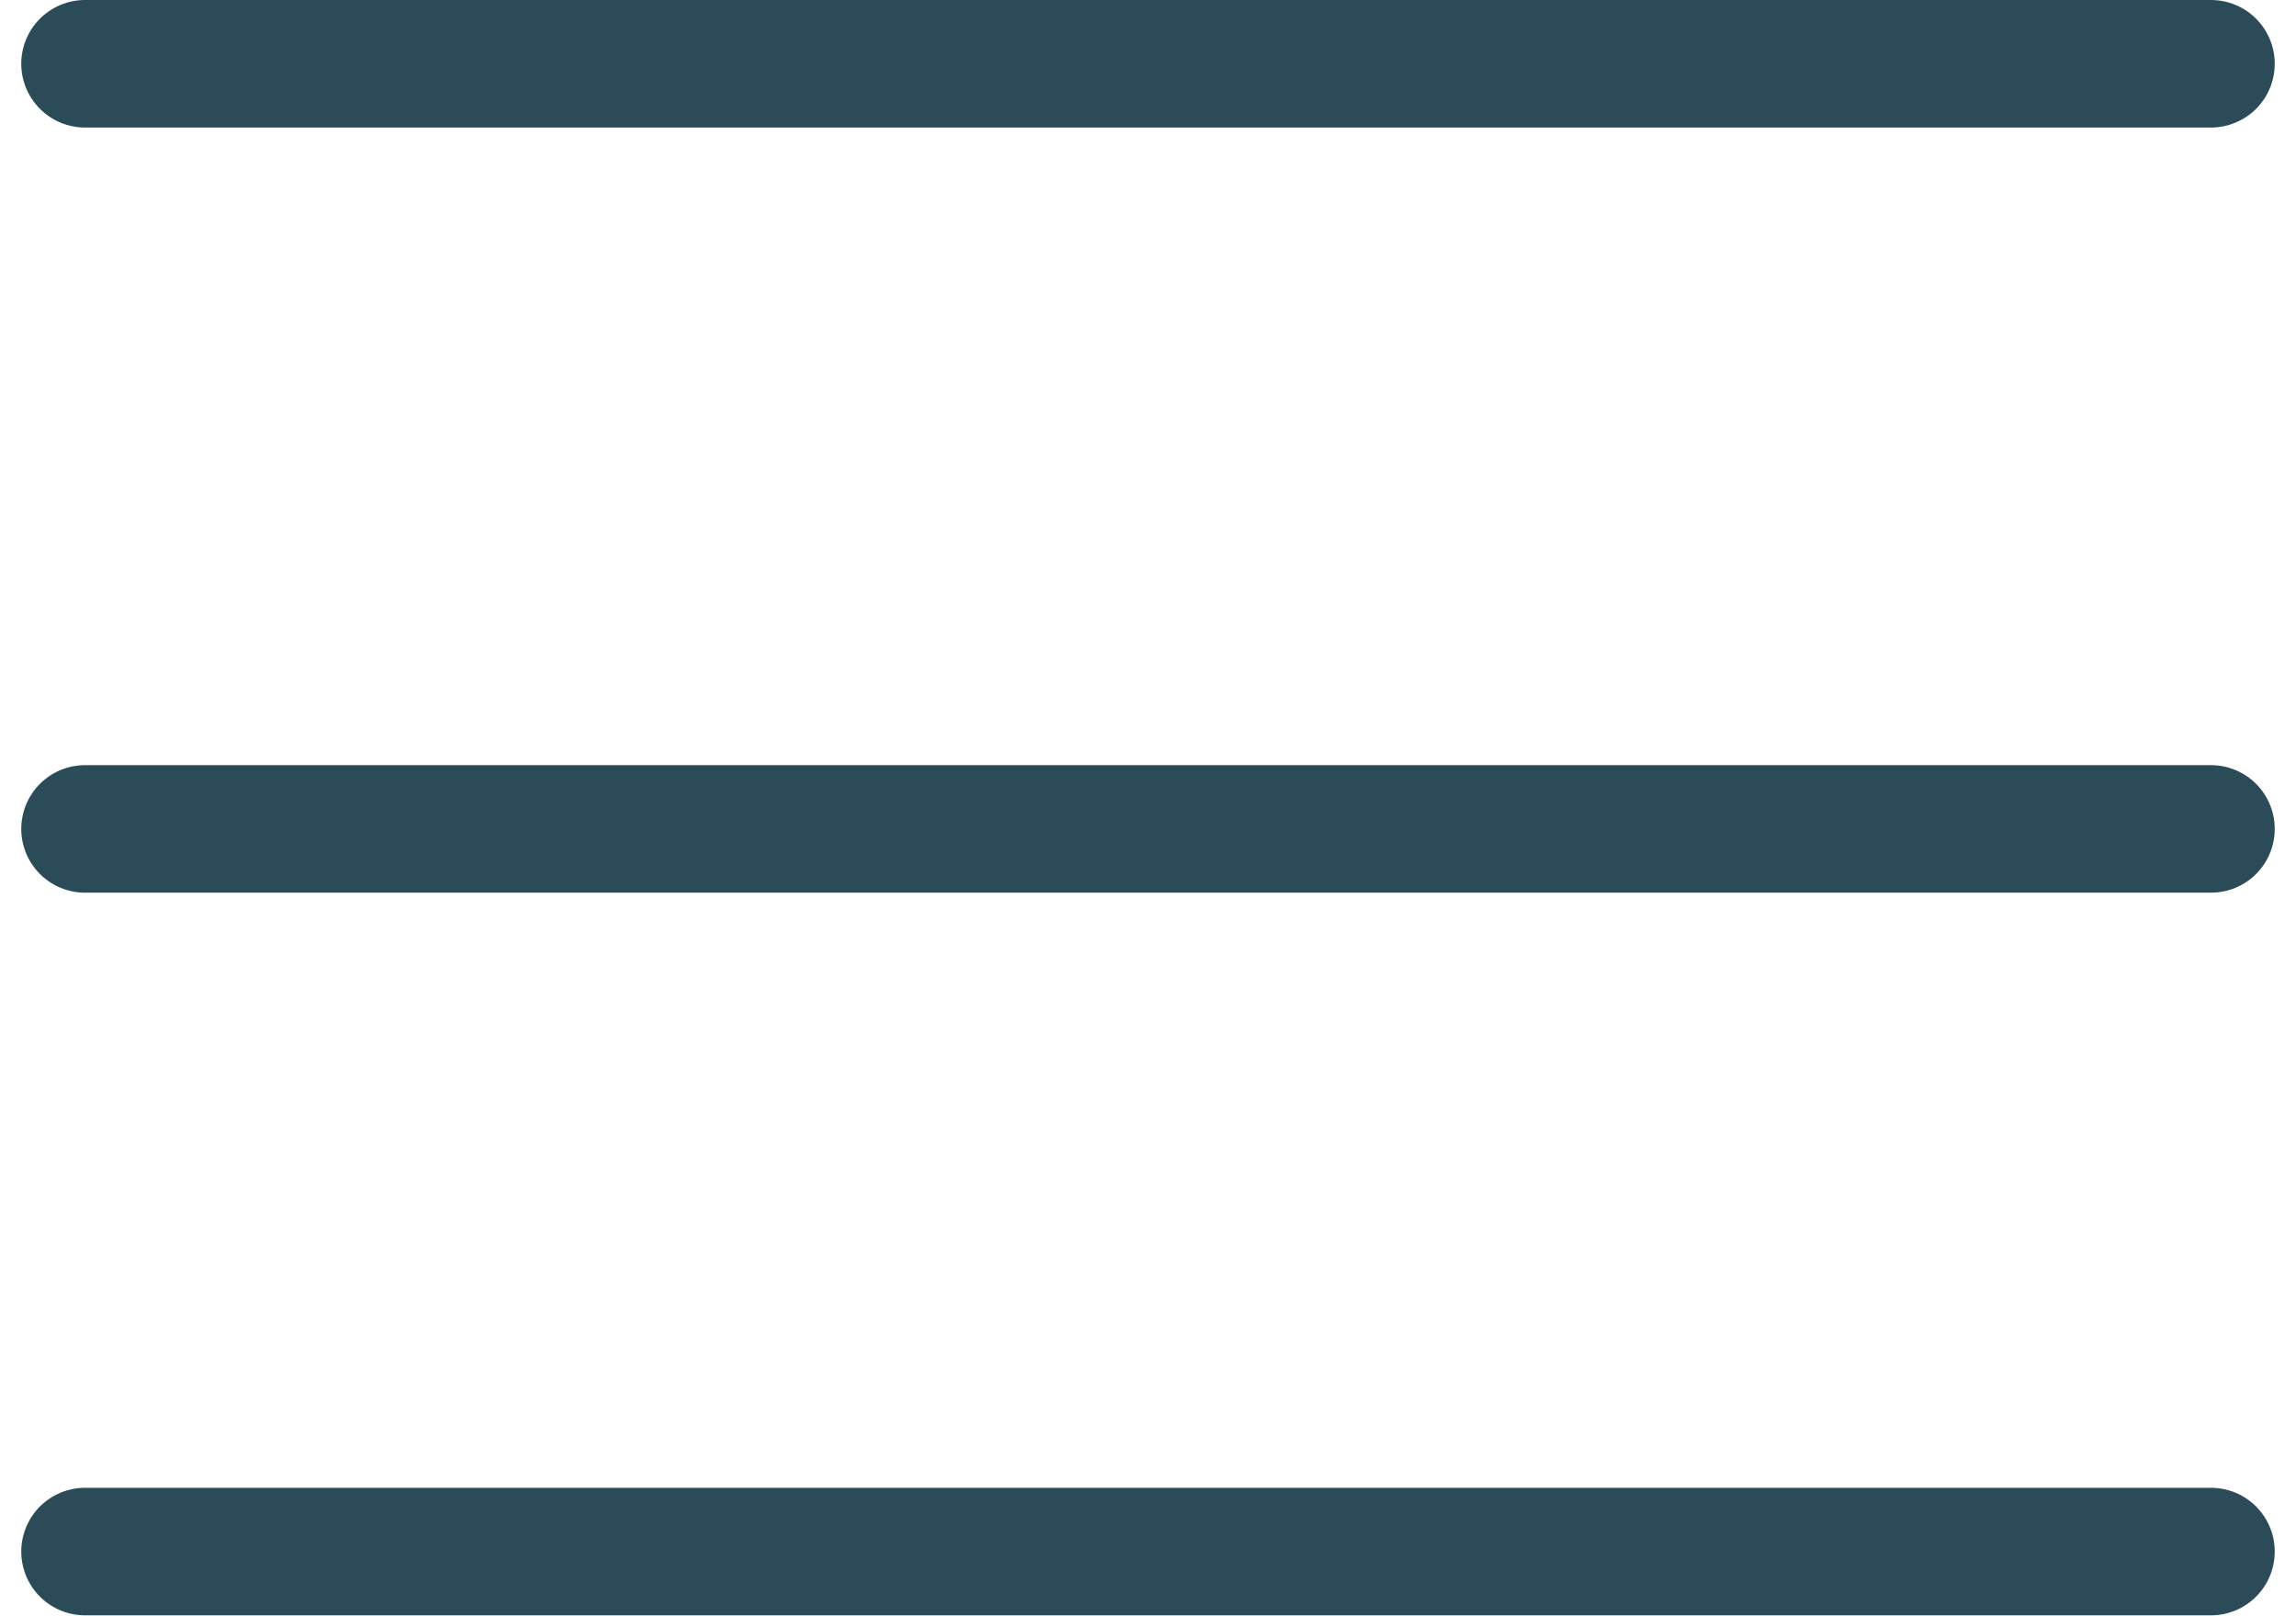
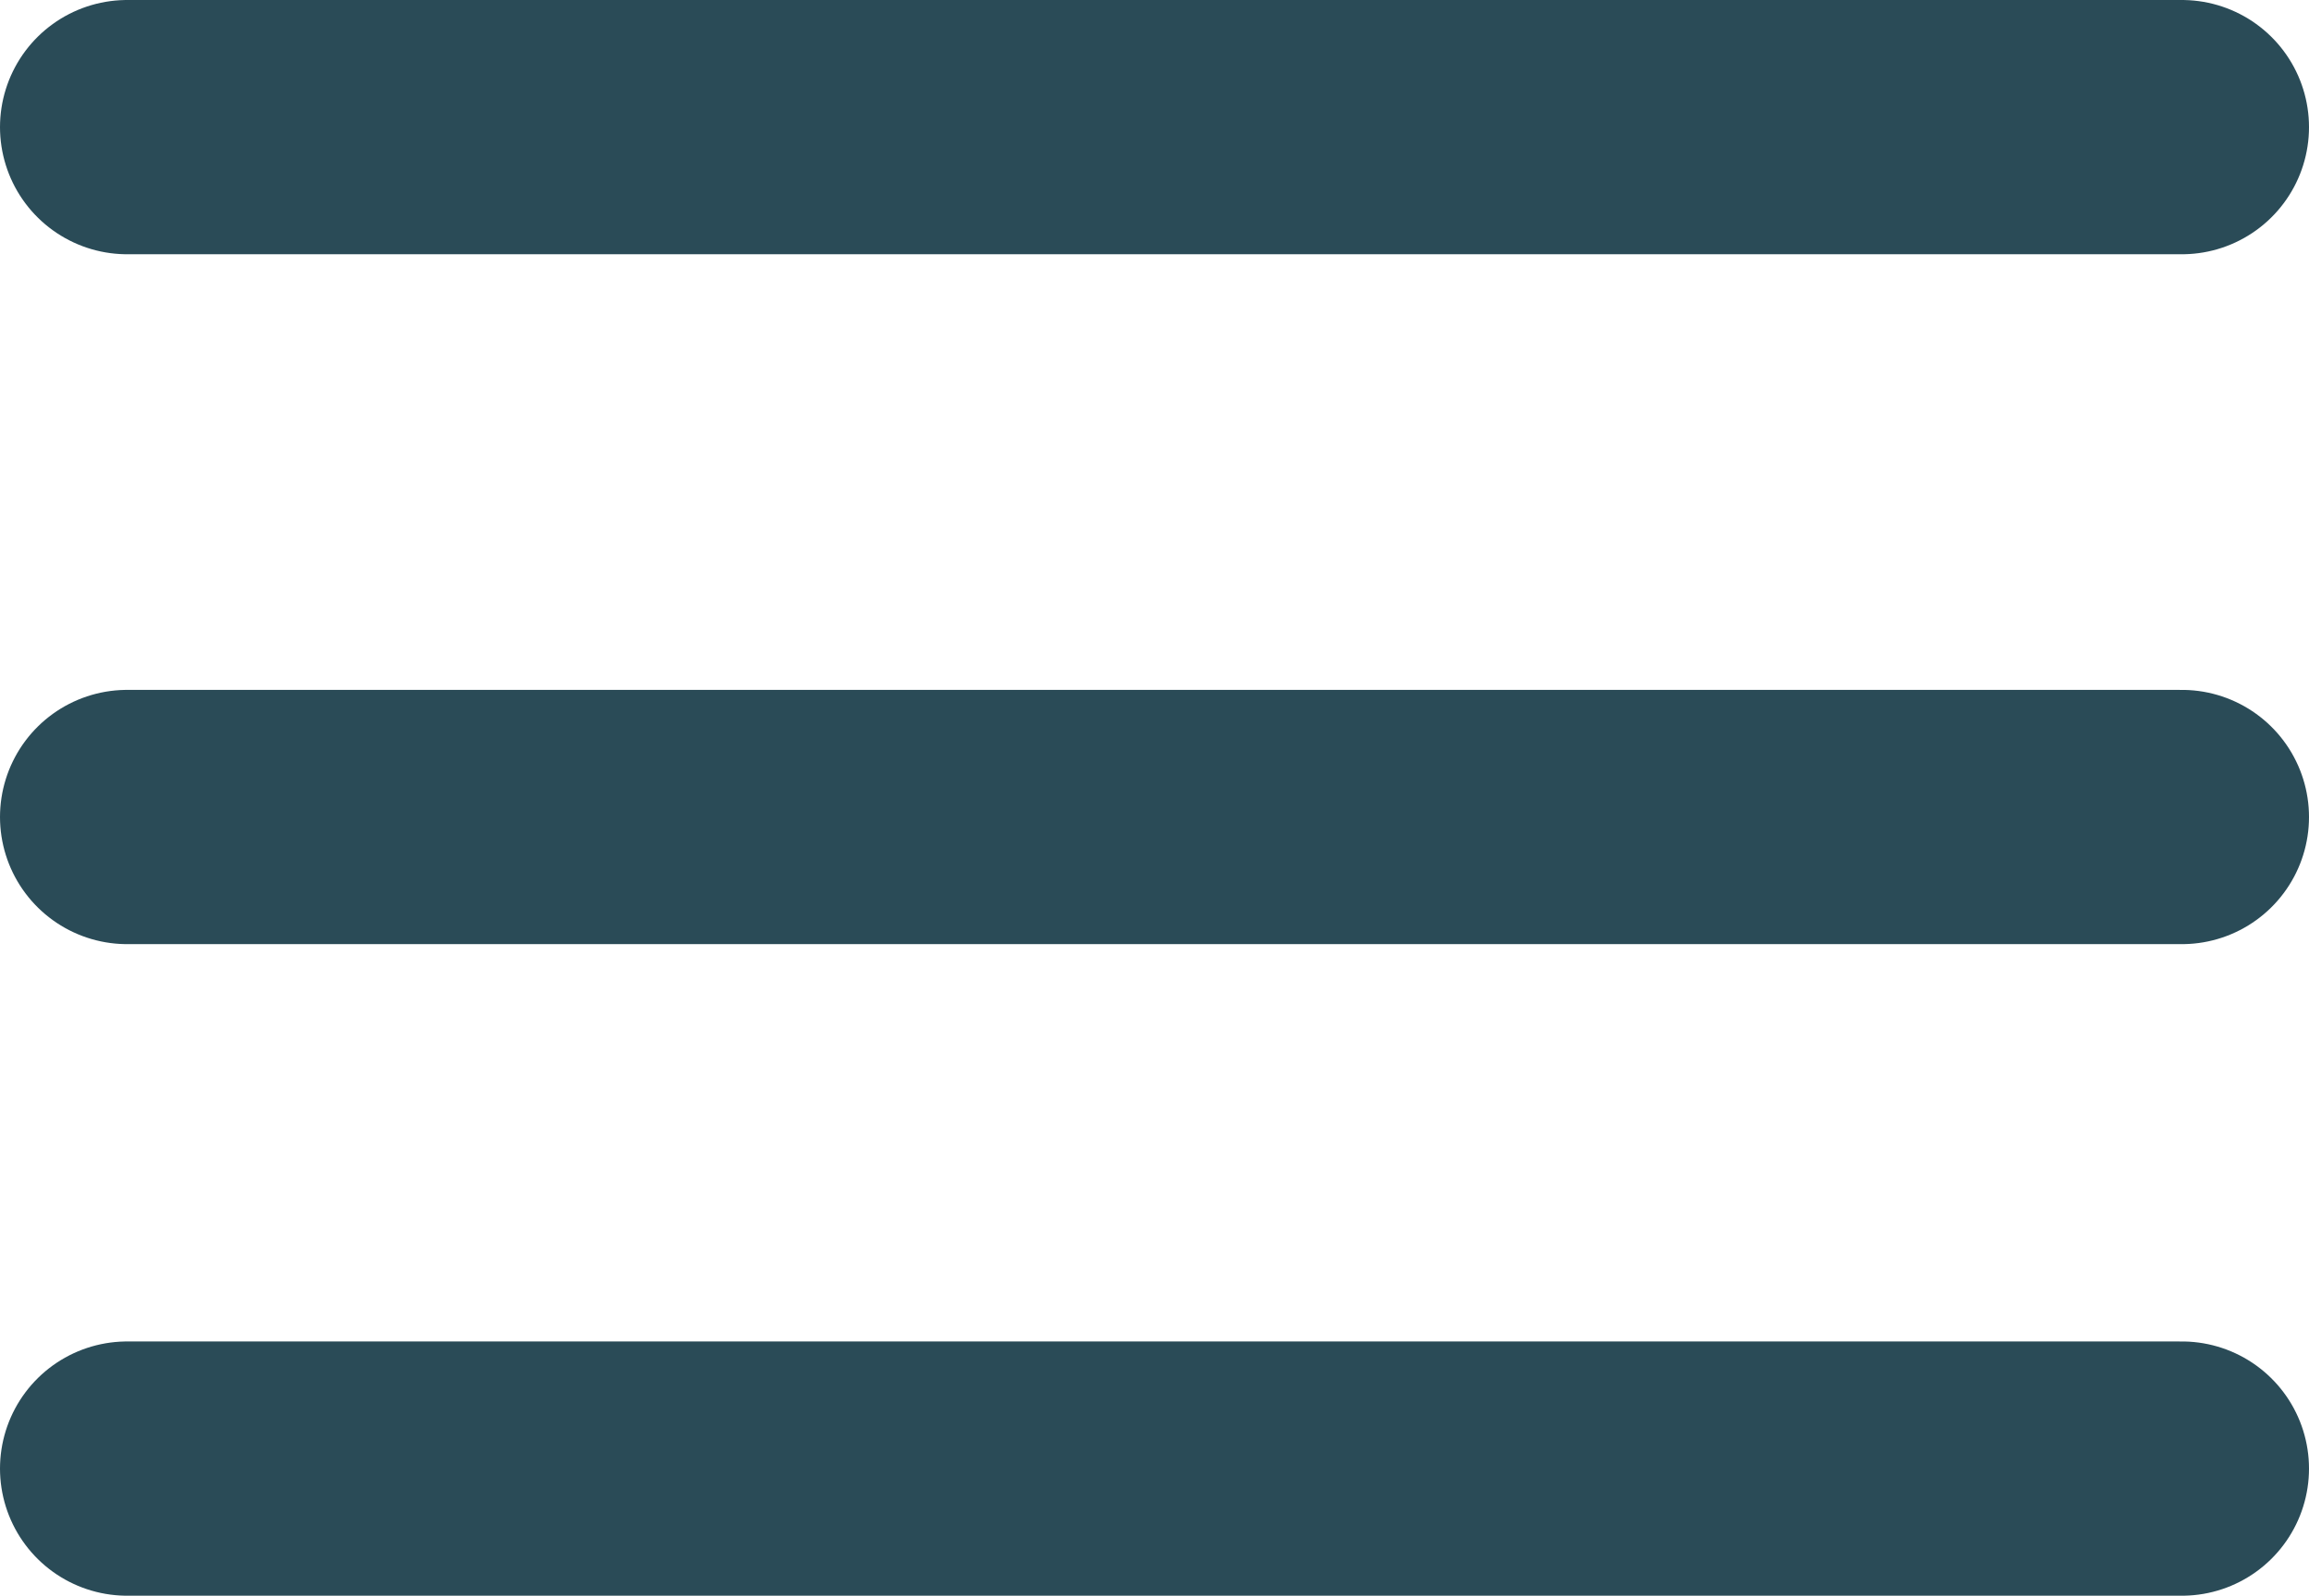
- <svg xmlns="http://www.w3.org/2000/svg" width="54" height="38" viewBox="0 0 54 38" fill="none">
-   <path d="M2 1.5H52" stroke="#2A4B57" stroke-width="3" stroke-linecap="round" />
-   <path d="M2 19.5H52" stroke="#2A4B57" stroke-width="3" stroke-linecap="round" />
-   <path d="M2 36.5H52" stroke="#2A4B57" stroke-width="3" stroke-linecap="round" />
+ <svg xmlns="http://www.w3.org/2000/svg" width="54" height="37.318" viewBox="0 0 54 37.318" fill="none" version="1.1" id="svg138">
+   <defs id="defs142" />
+   <path d="M 2.973,2.973 H 51.027" stroke="#2a4b57" stroke-width="3" stroke-linecap="round" id="path132" style="stroke-width:5.946;stroke-dasharray:none" />
+   <path d="M 2.973,19.107 H 51.027" stroke="#2a4b57" stroke-width="3" stroke-linecap="round" id="path134" style="stroke-width:5.946;stroke-dasharray:none" />
+   <path d="M 2.973,34.345 H 51.027" stroke="#2a4b57" stroke-width="3" stroke-linecap="round" id="path136" style="stroke-width:5.946;stroke-dasharray:none" />
</svg>
